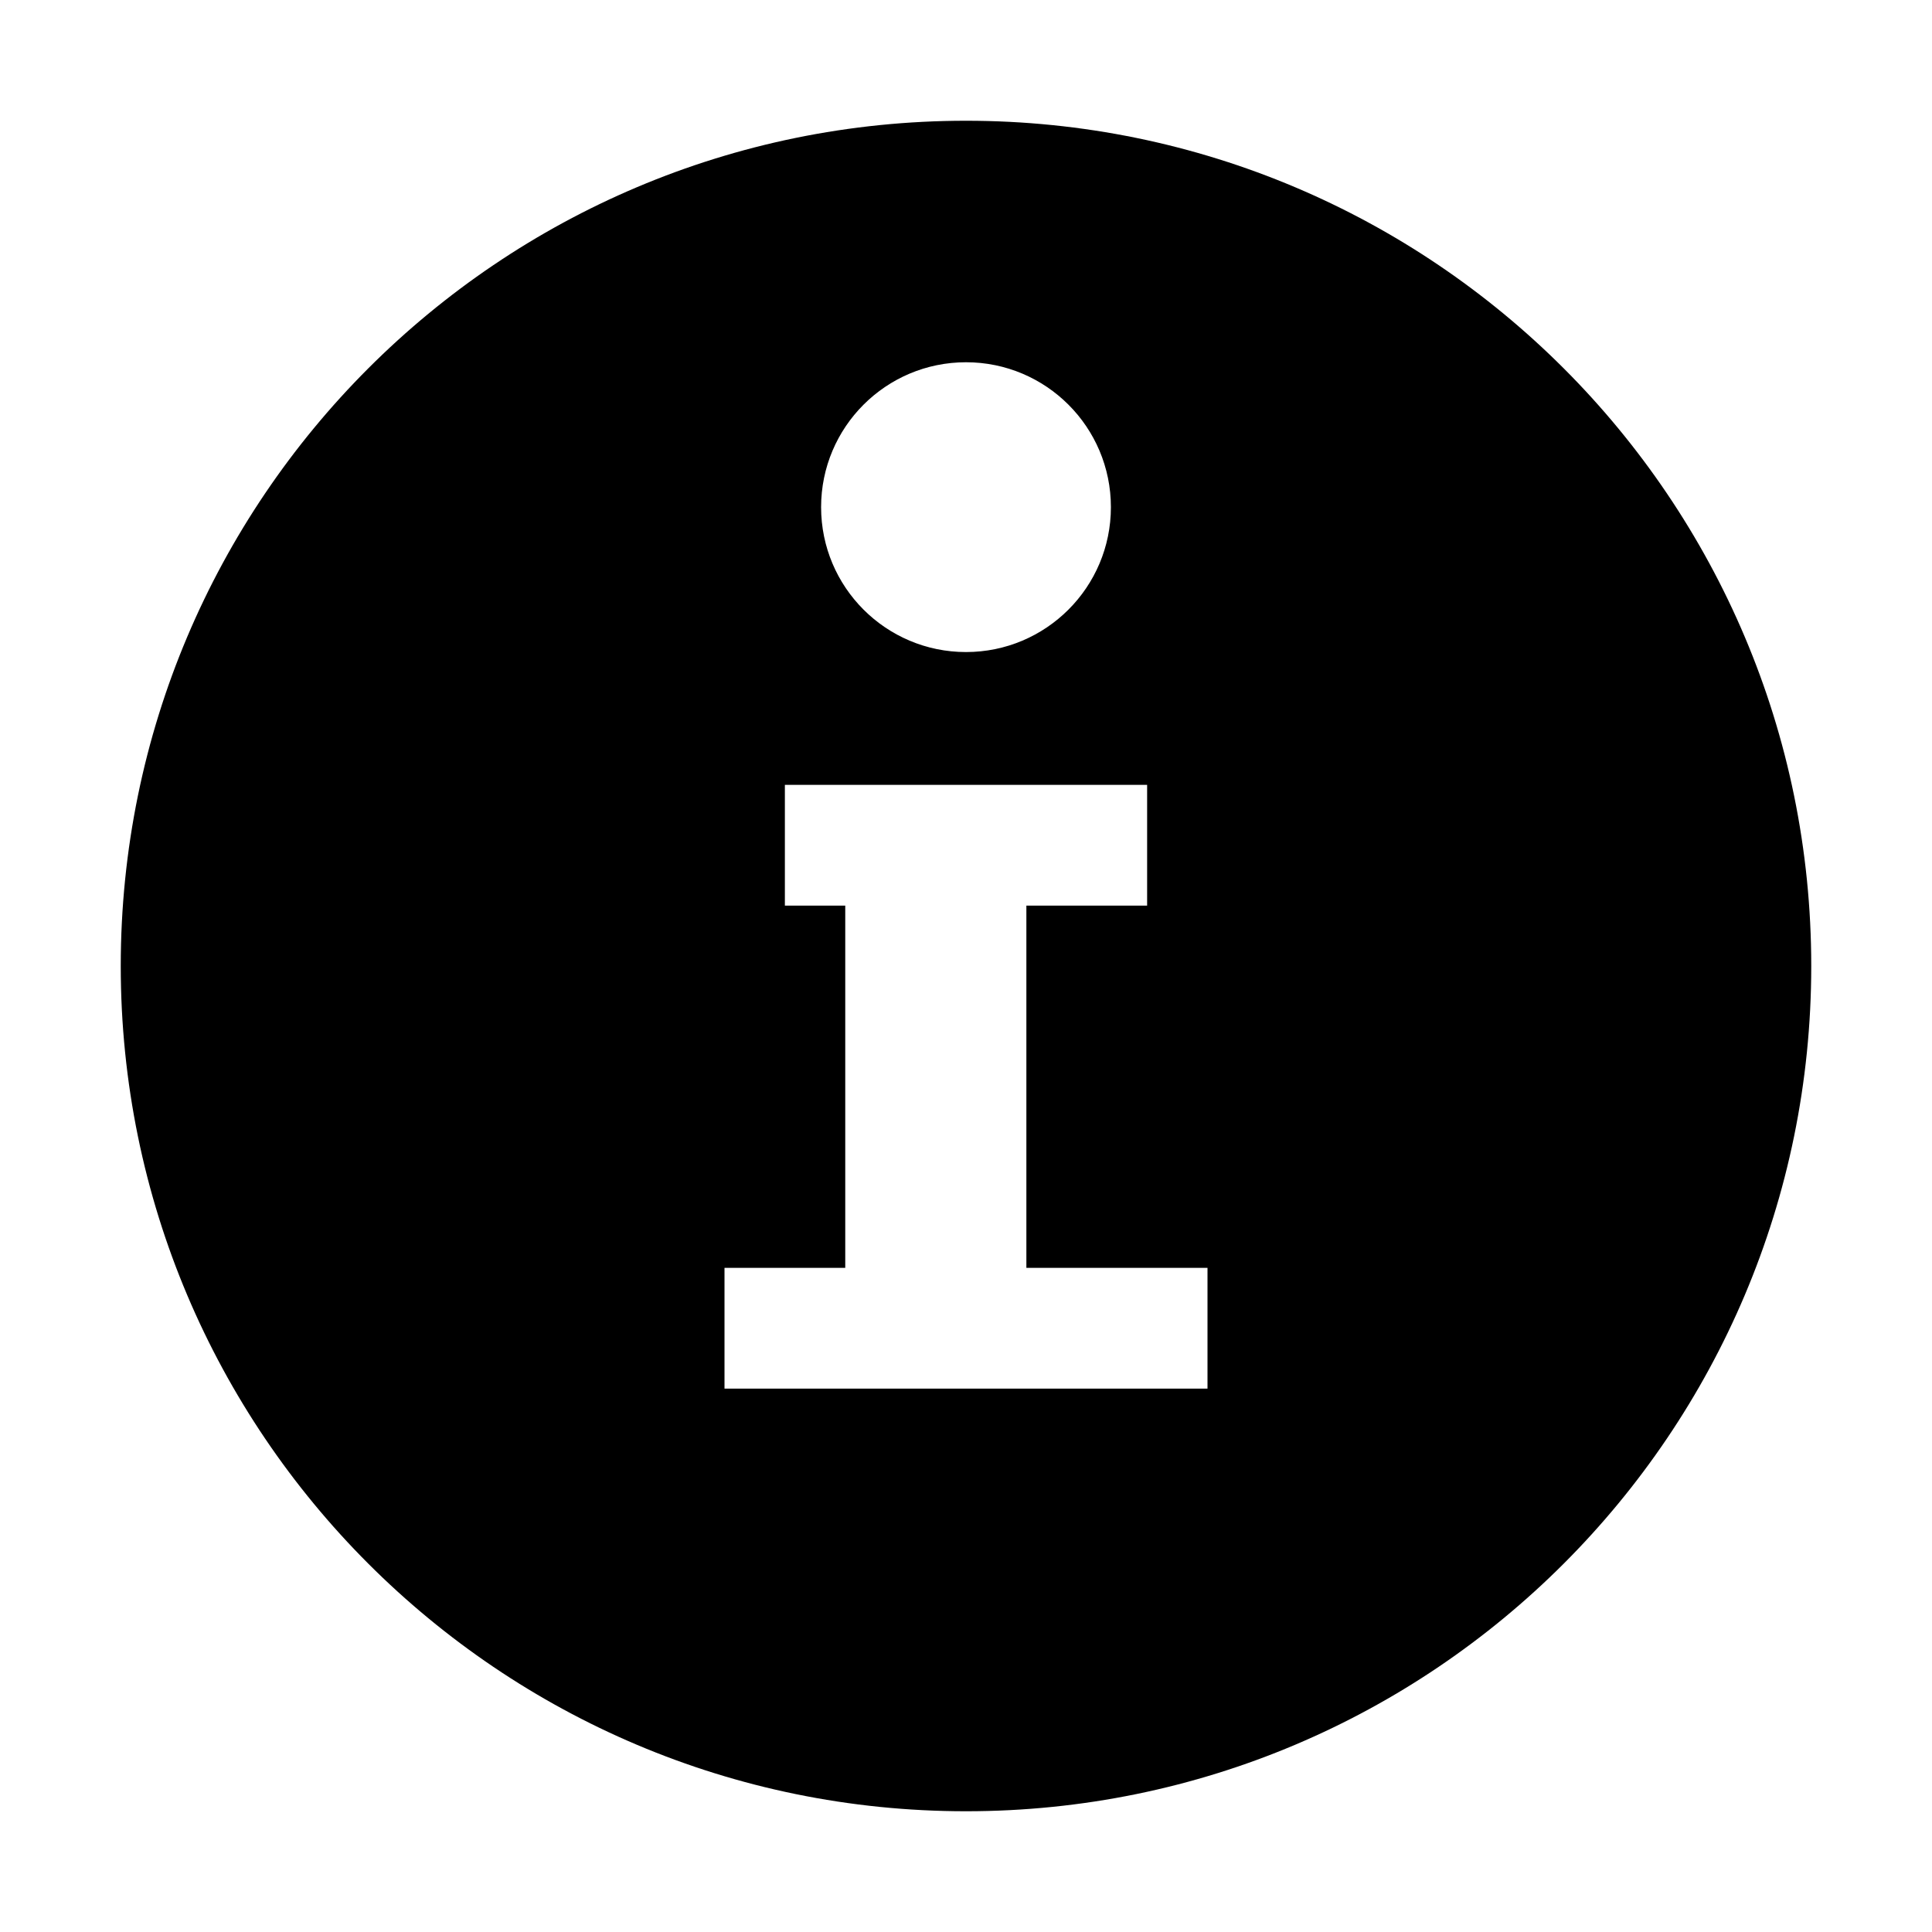
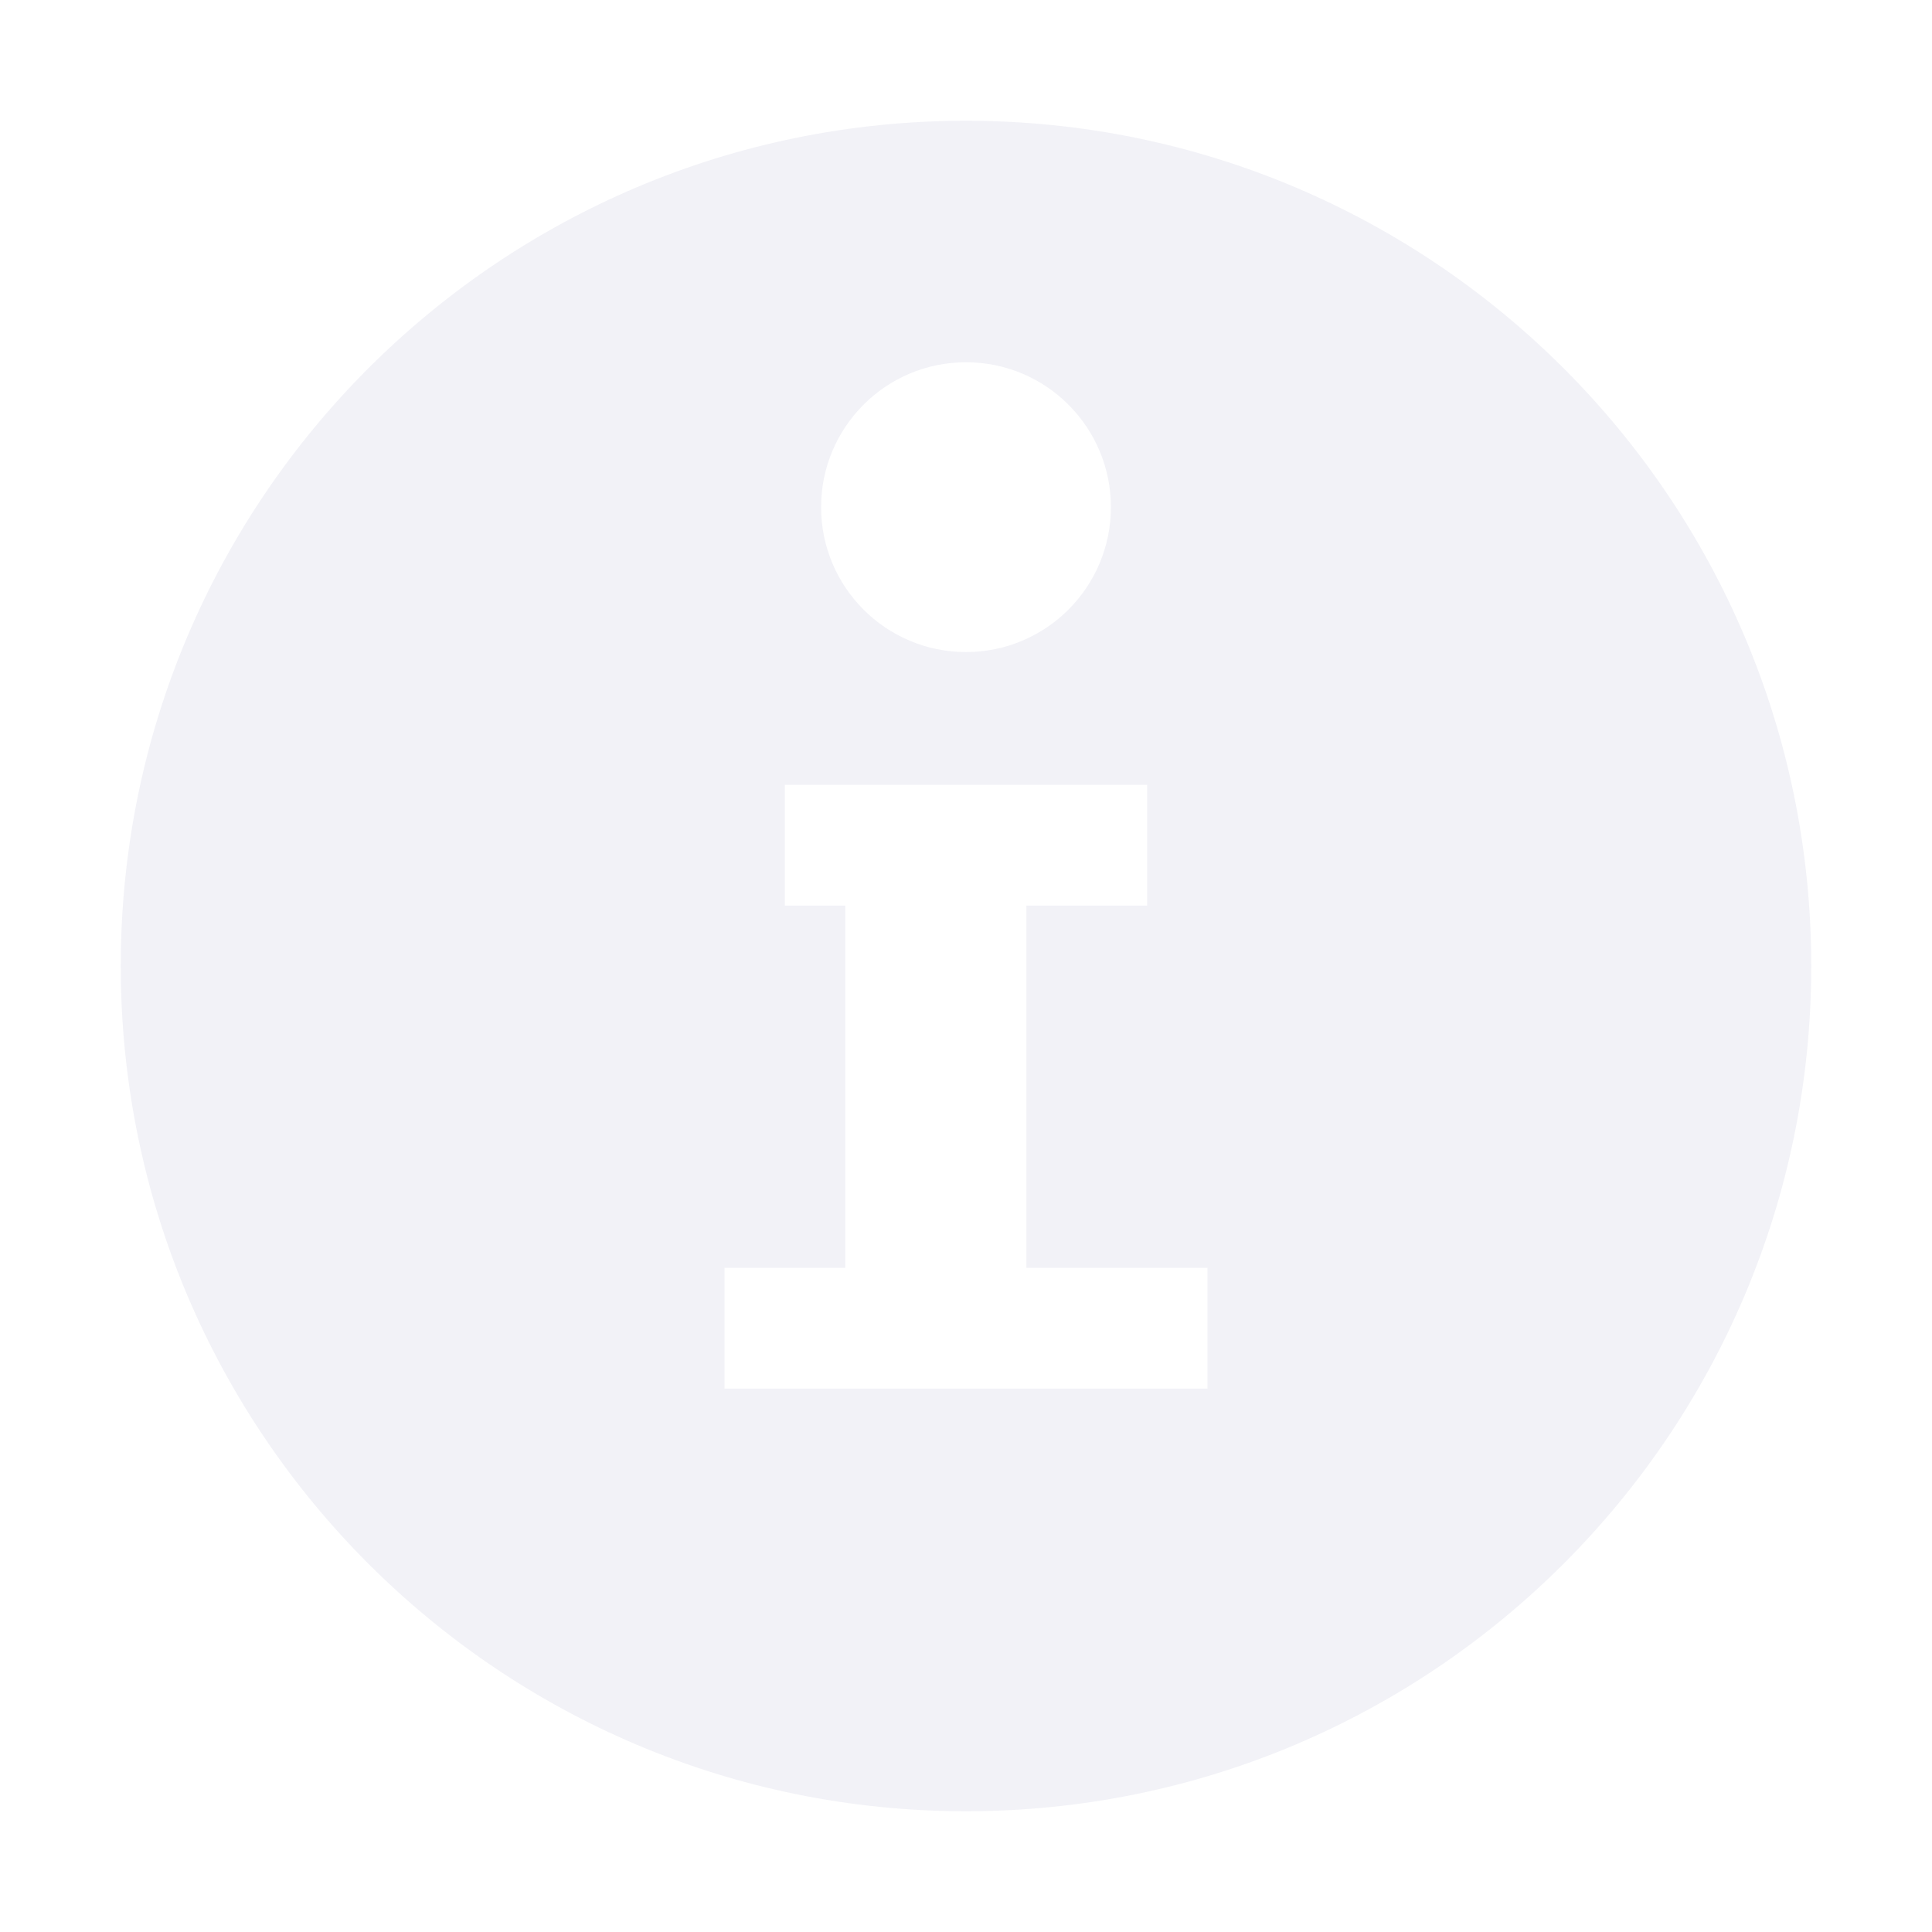
<svg xmlns="http://www.w3.org/2000/svg" width="16" height="16" viewBox="0 0 16 16">
-   <path d="M8 1a7 7 0 100 14A7 7 0 008 1zm0 2a1.2 1.2 0 110 2.4A1.2 1.2 0 018 3zm-1.5 3.5h3v1H8.5v3h1.5v1h-4v-1H7V7.5H6.5v-1z" fill="#000" />
+   <path d="M8 1a7 7 0 100 14A7 7 0 008 1zm0 2a1.2 1.2 0 110 2.4A1.2 1.2 0 018 3zm-1.5 3.5h3v1H8.5v3h1.5v1h-4v-1H7V7.5H6.5v-1z" fill="#f2f2f7" />
</svg>
